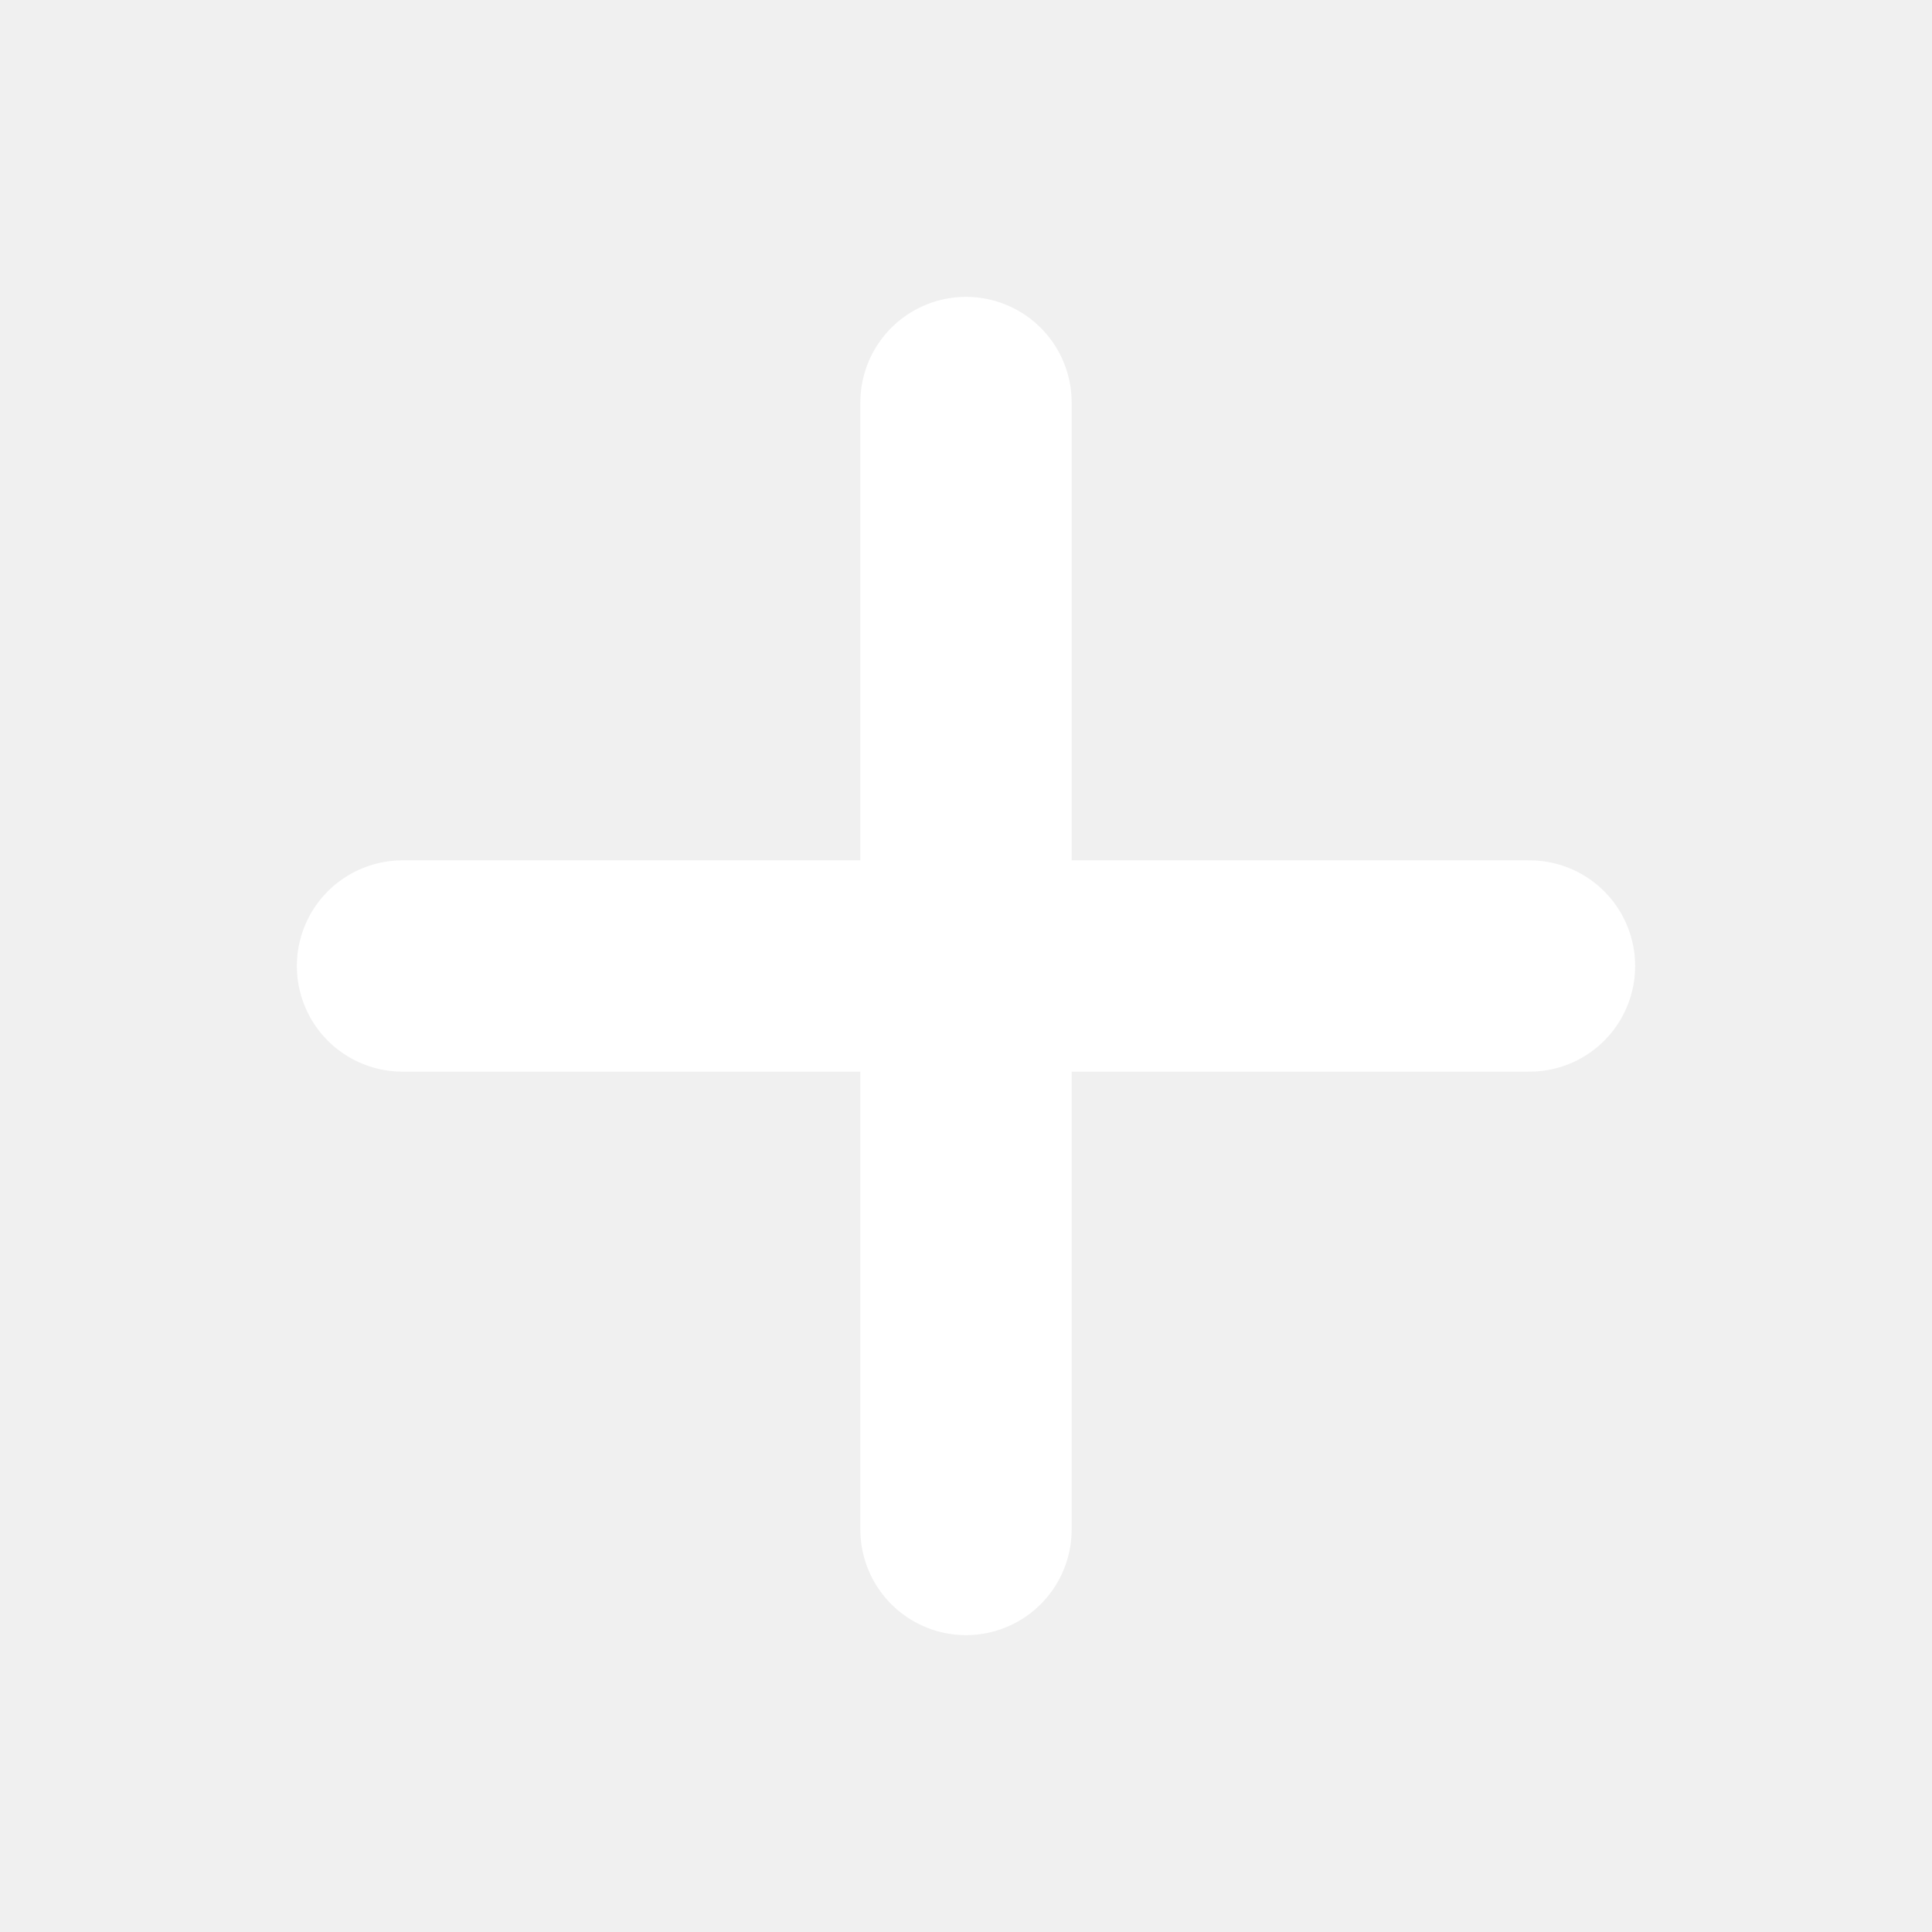
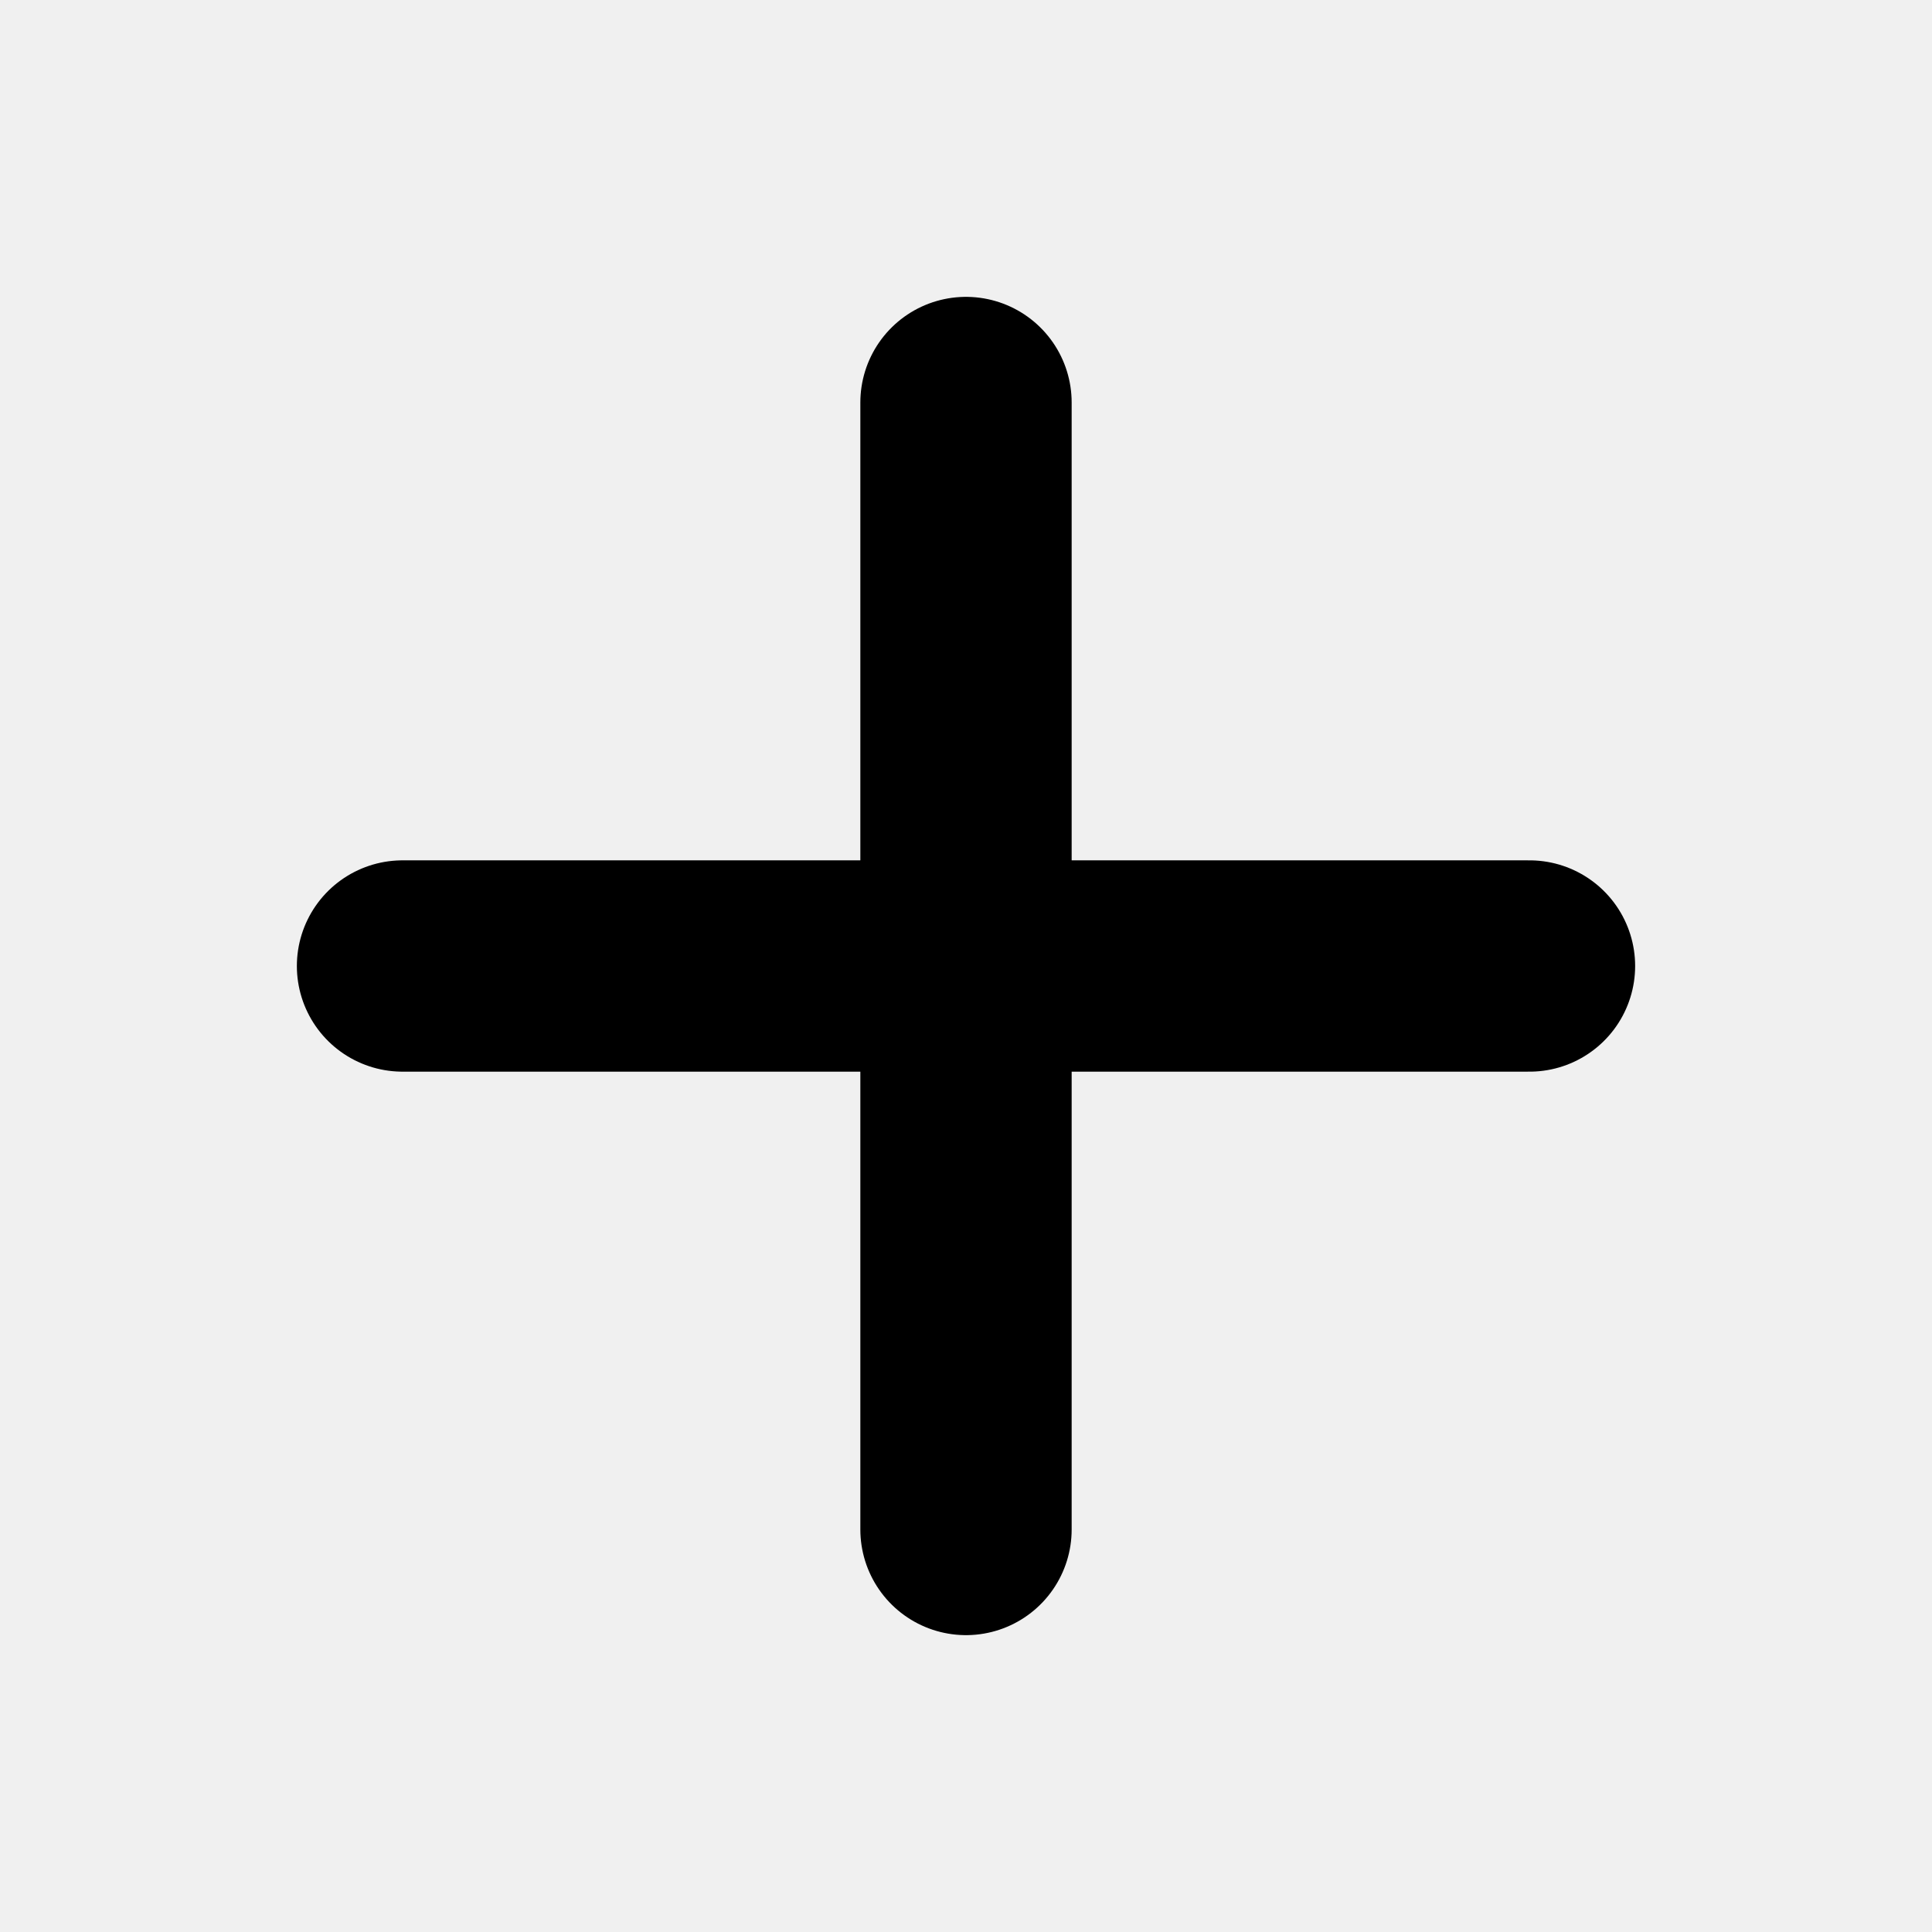
<svg xmlns="http://www.w3.org/2000/svg" width="32" height="32" viewBox="0 0 32 32" fill="none">
-   <path d="M16 6.667V16M16 16V25.333M16 16H6.667M16 16H25.333" stroke-width="3.5" stroke-linecap="round" stroke-linejoin="round" stroke="white" />
+   <path d="M16 6.667V16M16 16V25.333M16 16H6.667M16 16H25.333" stroke-width="3.5" stroke-linecap="round" stroke-linejoin="round" stroke="currentColor" />
</svg>
